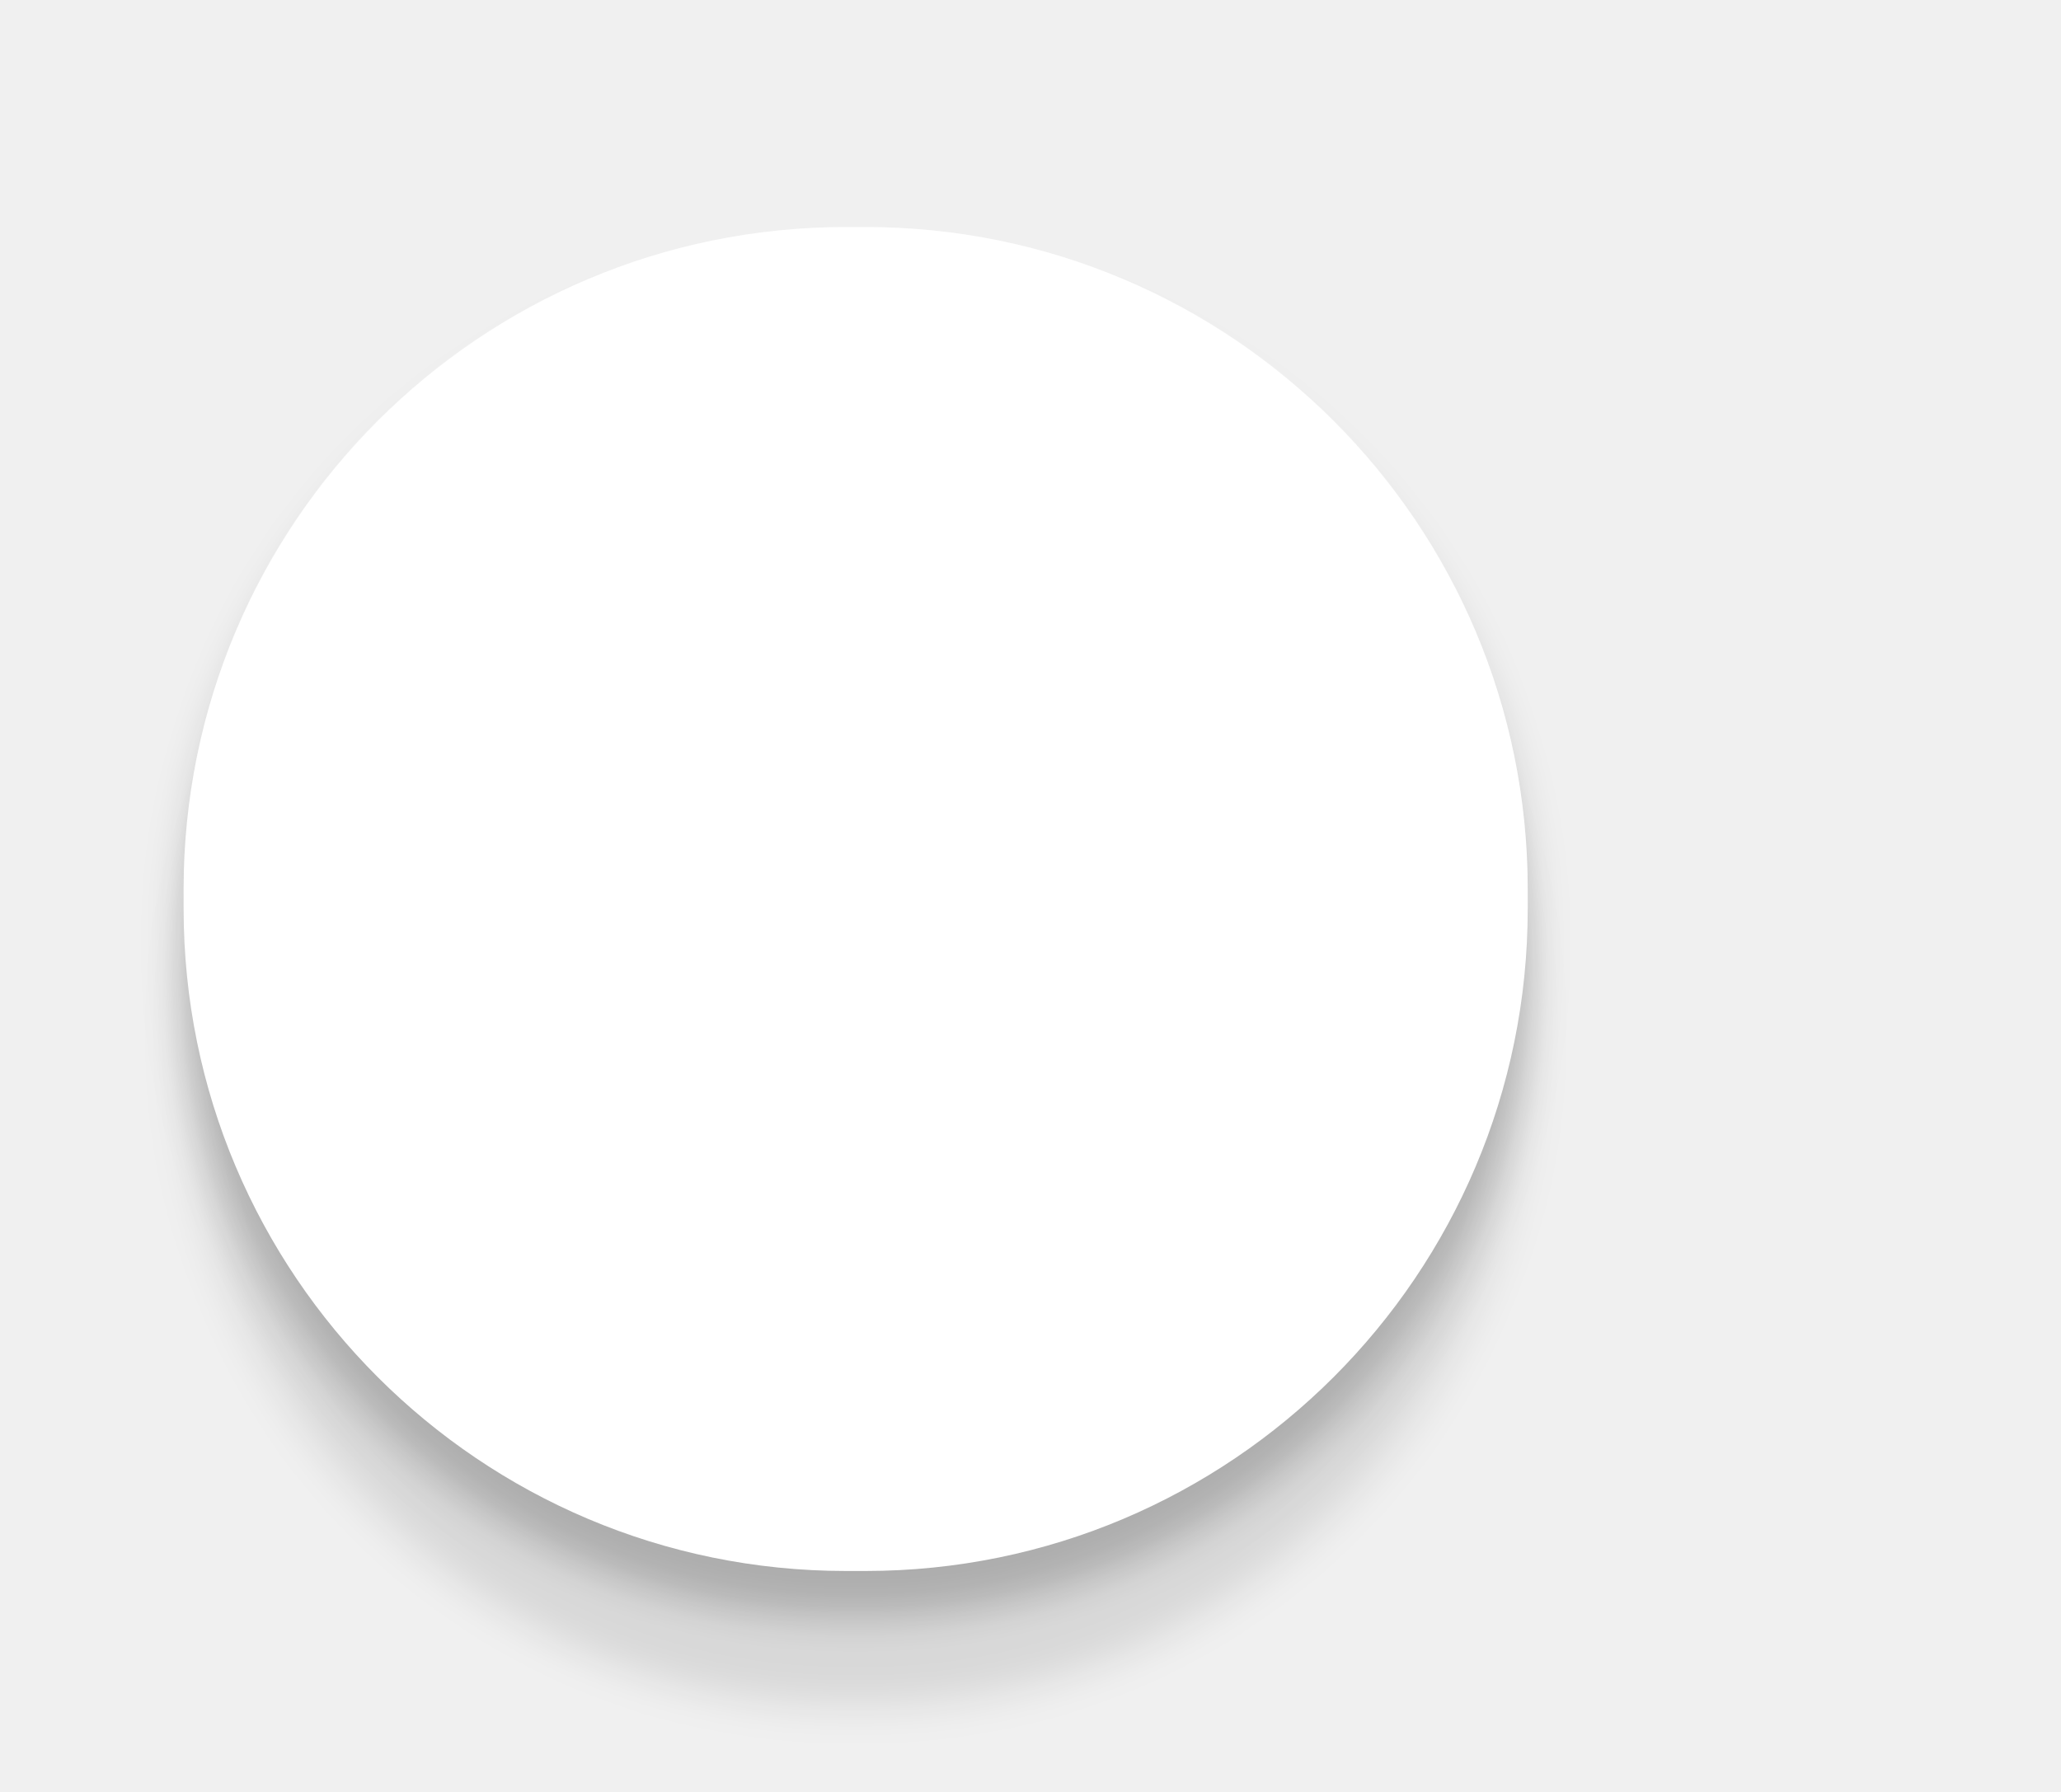
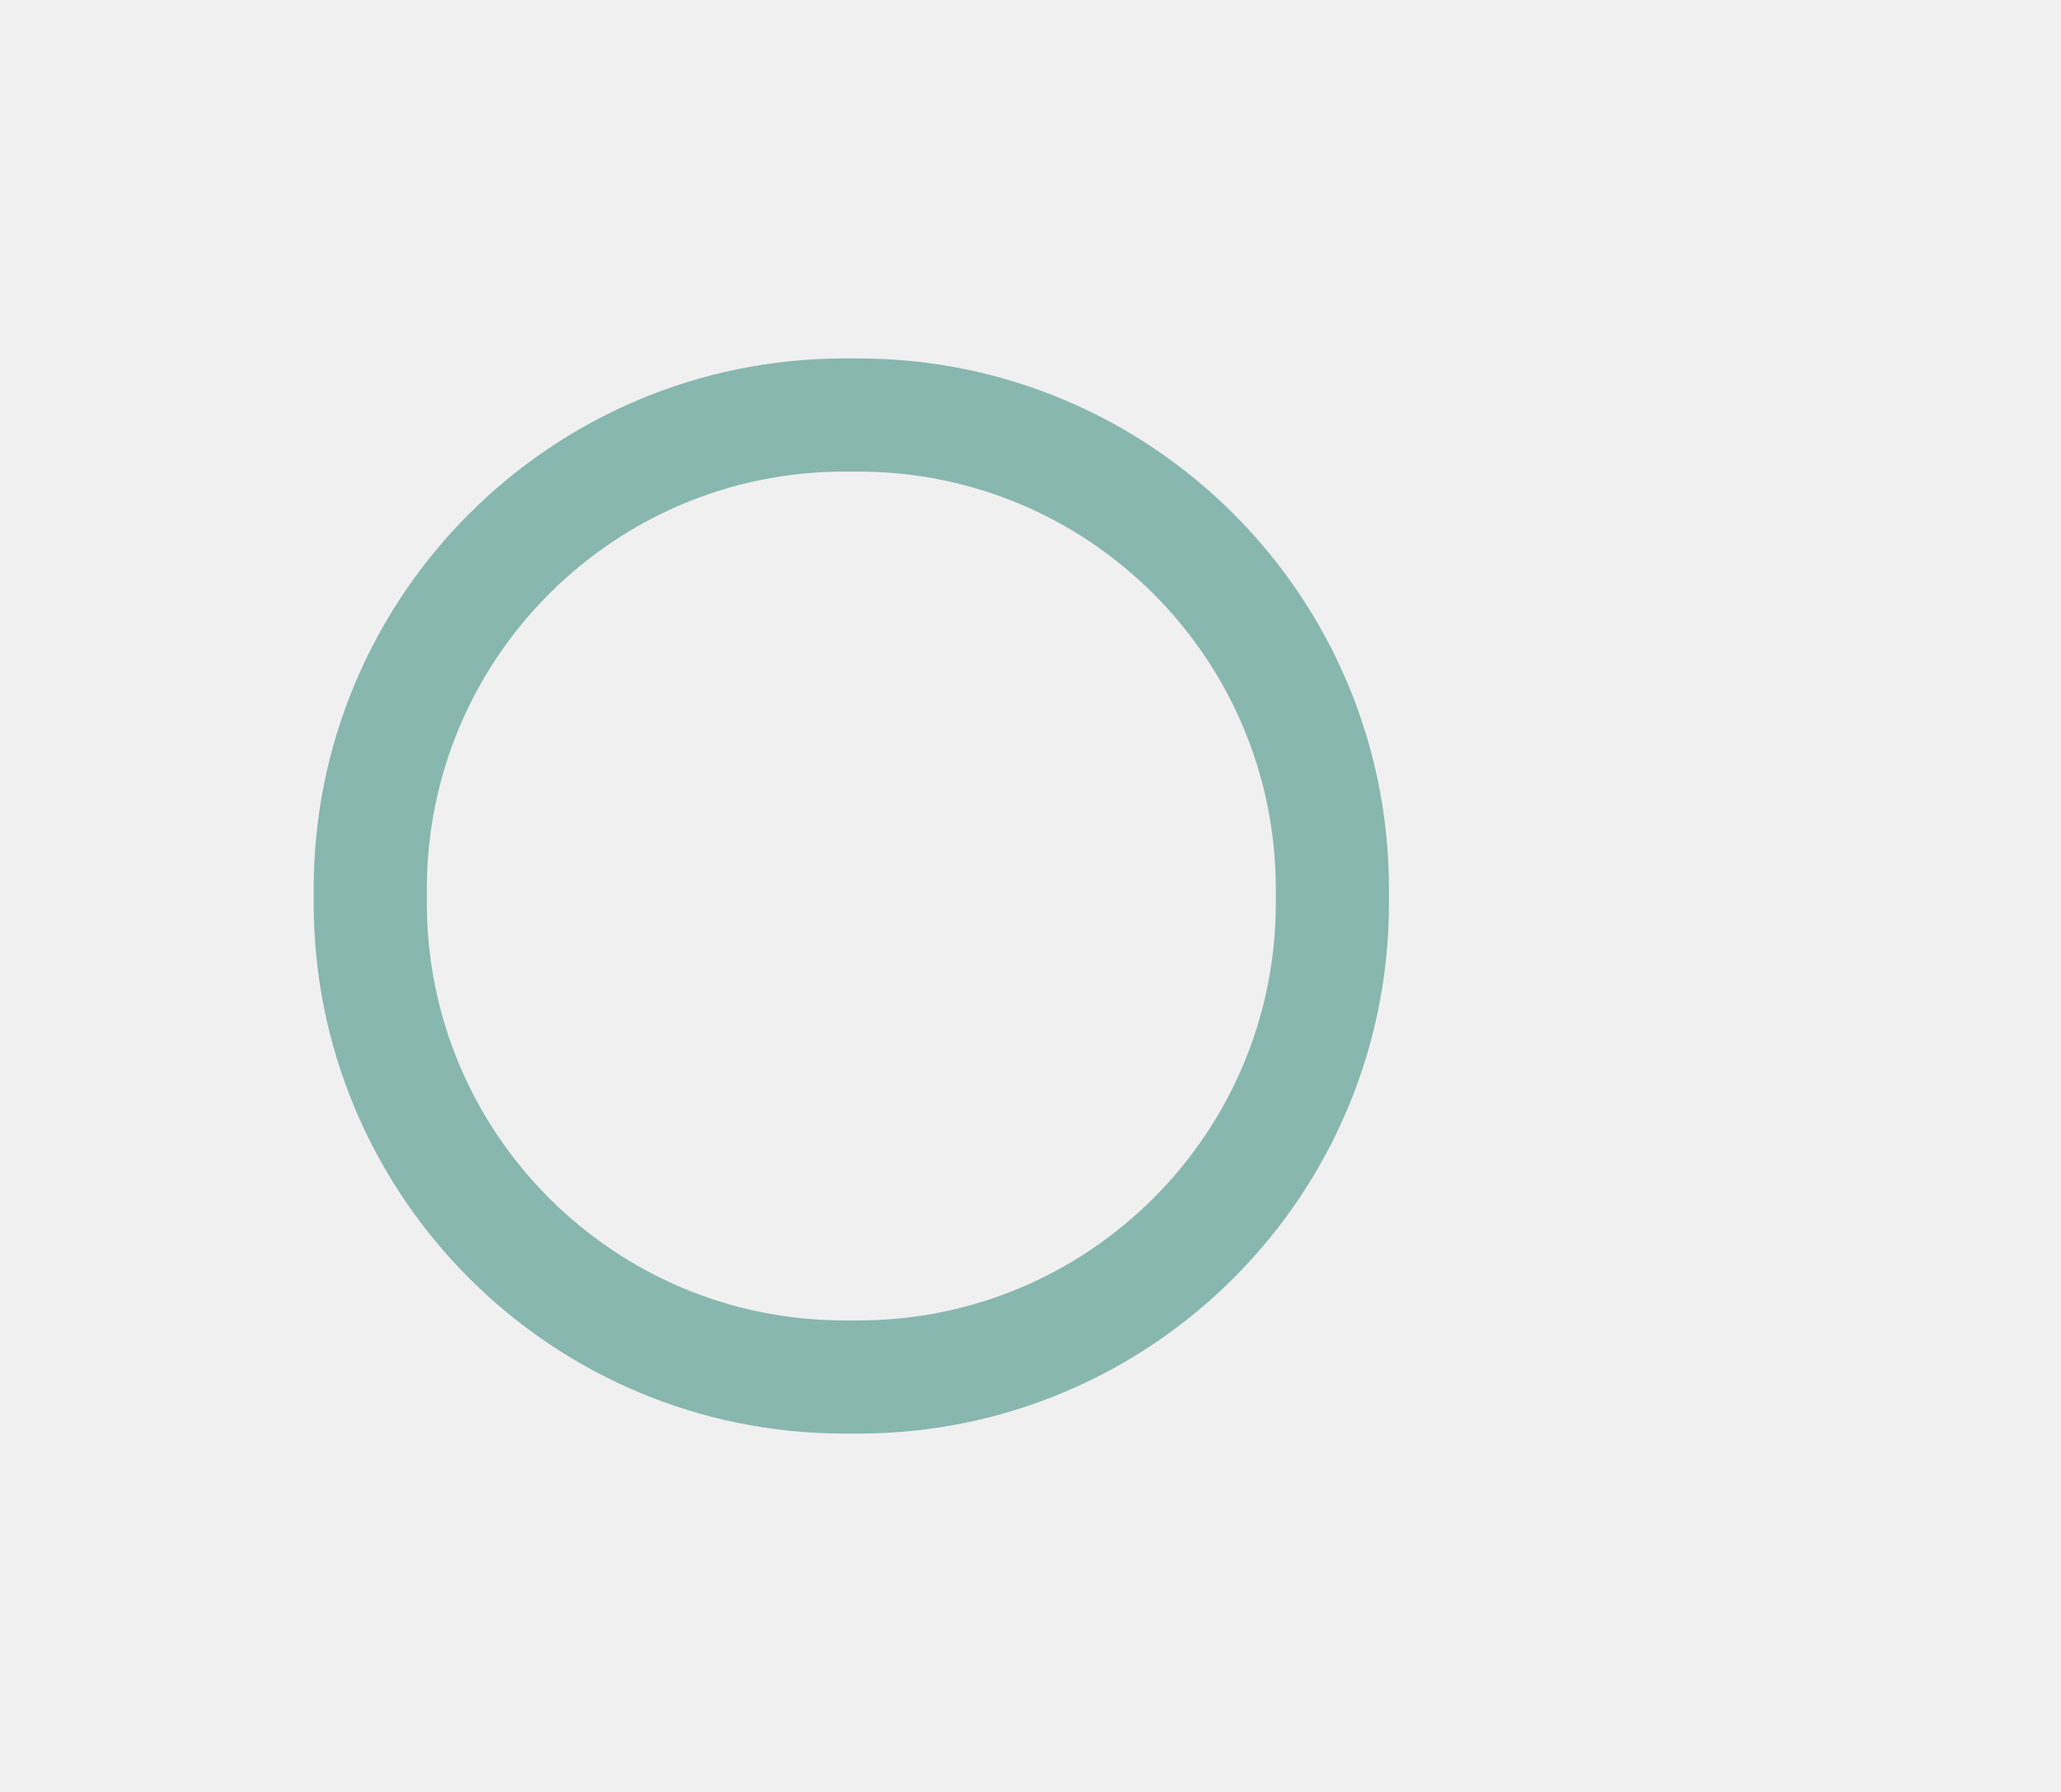
<svg xmlns="http://www.w3.org/2000/svg" style="isolation:isolate" viewBox="0 0 23 20" width="23" height="20" version="1.1" id="svg1991">
-   <defs id="defs1995">
-     <filter style="color-interpolation-filters:sRGB" id="filter930" x="-0.036" width="1.072" y="-0.036" height="1.072">
-       <feGaussianBlur stdDeviation="0.225" id="feGaussianBlur932" />
-     </filter>
-   </defs>
+   <defs id="defs1995" />
  <path d="m 1.509,10 c 0,-4.415 3.585,-8 8,-8 4.415,0 8,3.585 8,8 0,4.415 -3.585,8 -8,8 -4.415,0 -8,-3.585 -8,-8 z" fill="#f8f8f2" id="path1989" style="display:none;fill:#4cffff;fill-opacity:1;stroke-width:0.889" />
-   <rect style="color:#000000;display:inline;overflow:visible;visibility:visible;isolation:isolate;fill:#000000;fill-opacity:0.1;fill-rule:nonzero;stroke:none;stroke-width:1.765;stroke-opacity:1;marker:none;filter:url(#filter930);enable-background:new" id="rect934" width="15" height="15" x="2.049" y="4.034" ry="7.392" />
-   <rect ry="7.392" y="3.034" x="2.049" height="15" width="15" id="rect912" style="color:#000000;display:inline;overflow:visible;visibility:visible;isolation:isolate;fill:#000000;fill-opacity:0.2;fill-rule:nonzero;stroke:none;stroke-width:1.765;stroke-opacity:1;marker:none;filter:url(#filter930);enable-background:new" />
-   <rect style="color:#000000;display:inline;overflow:visible;visibility:visible;isolation:isolate;fill:#ffffff;fill-opacity:1;fill-rule:nonzero;stroke:none;stroke-width:1.765;stroke-opacity:1;marker:none;enable-background:new" id="rect3872" width="15" height="15" x="2.049" y="2.534" ry="7.392" />
-   <path style="color:#000000;display:inline;overflow:visible;visibility:visible;isolation:isolate;fill:#ffffff;fill-opacity:0.2;fill-rule:nonzero;stroke:none;stroke-width:1.765;stroke-opacity:1;marker:none;enable-background:new" d="m 9.442,2.534 c -4.095,0 -7.393,3.297 -7.393,7.393 v 0.215 c 0,0.133 0.013,0.262 0.019,0.393 0.204,-3.91 3.41,-7 7.373,-7 h 0.215 c 3.963,0 7.169,3.09 7.373,7 0.007,-0.131 0.019,-0.26 0.019,-0.393 V 9.927 c 0,-4.095 -3.297,-7.393 -7.393,-7.393 z" id="rect936" />
+   <rect style="color:#000000;display:inline;overflow:visible;visibility:visible;isolation:isolate;fill:none;fill-opacity:1;fill-rule:nonzero;stroke:#88b7af;stroke-width:1.263;stroke-opacity:1;marker:none;enable-background:new" id="rect3872" width="10.737" height="10.737" x="4.132" y="4.632" ry="5.291" />
</svg>
